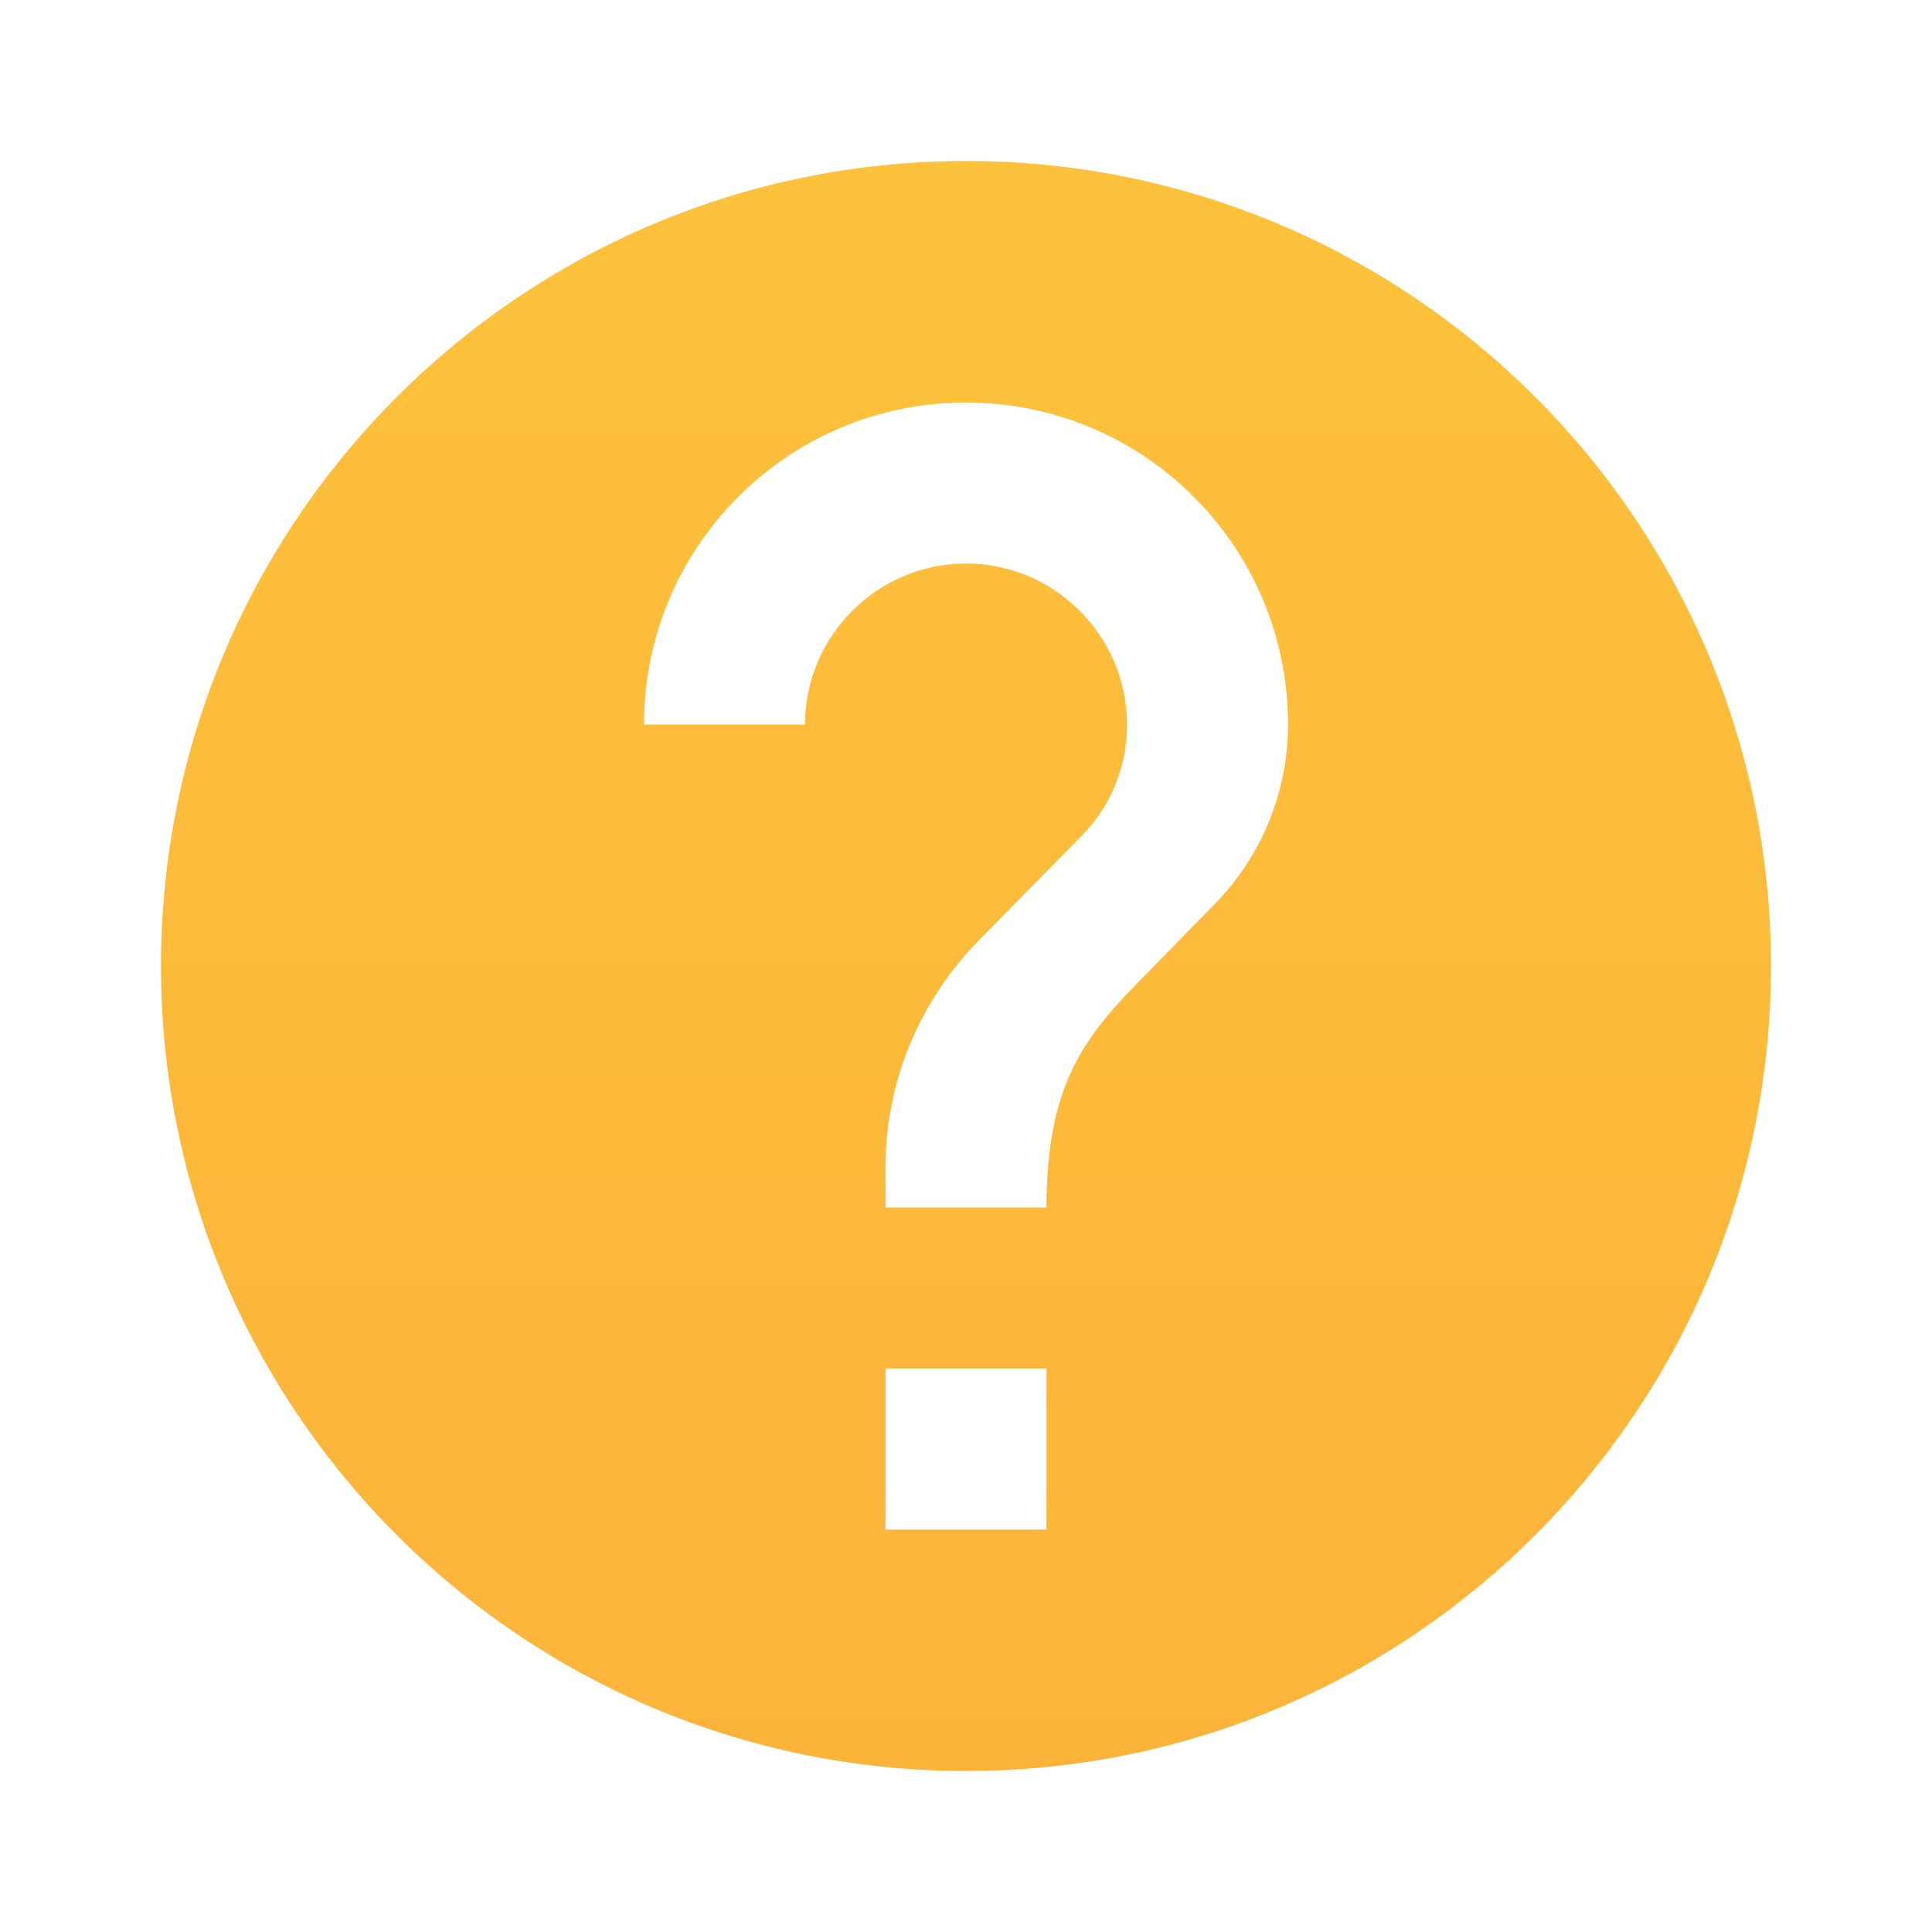
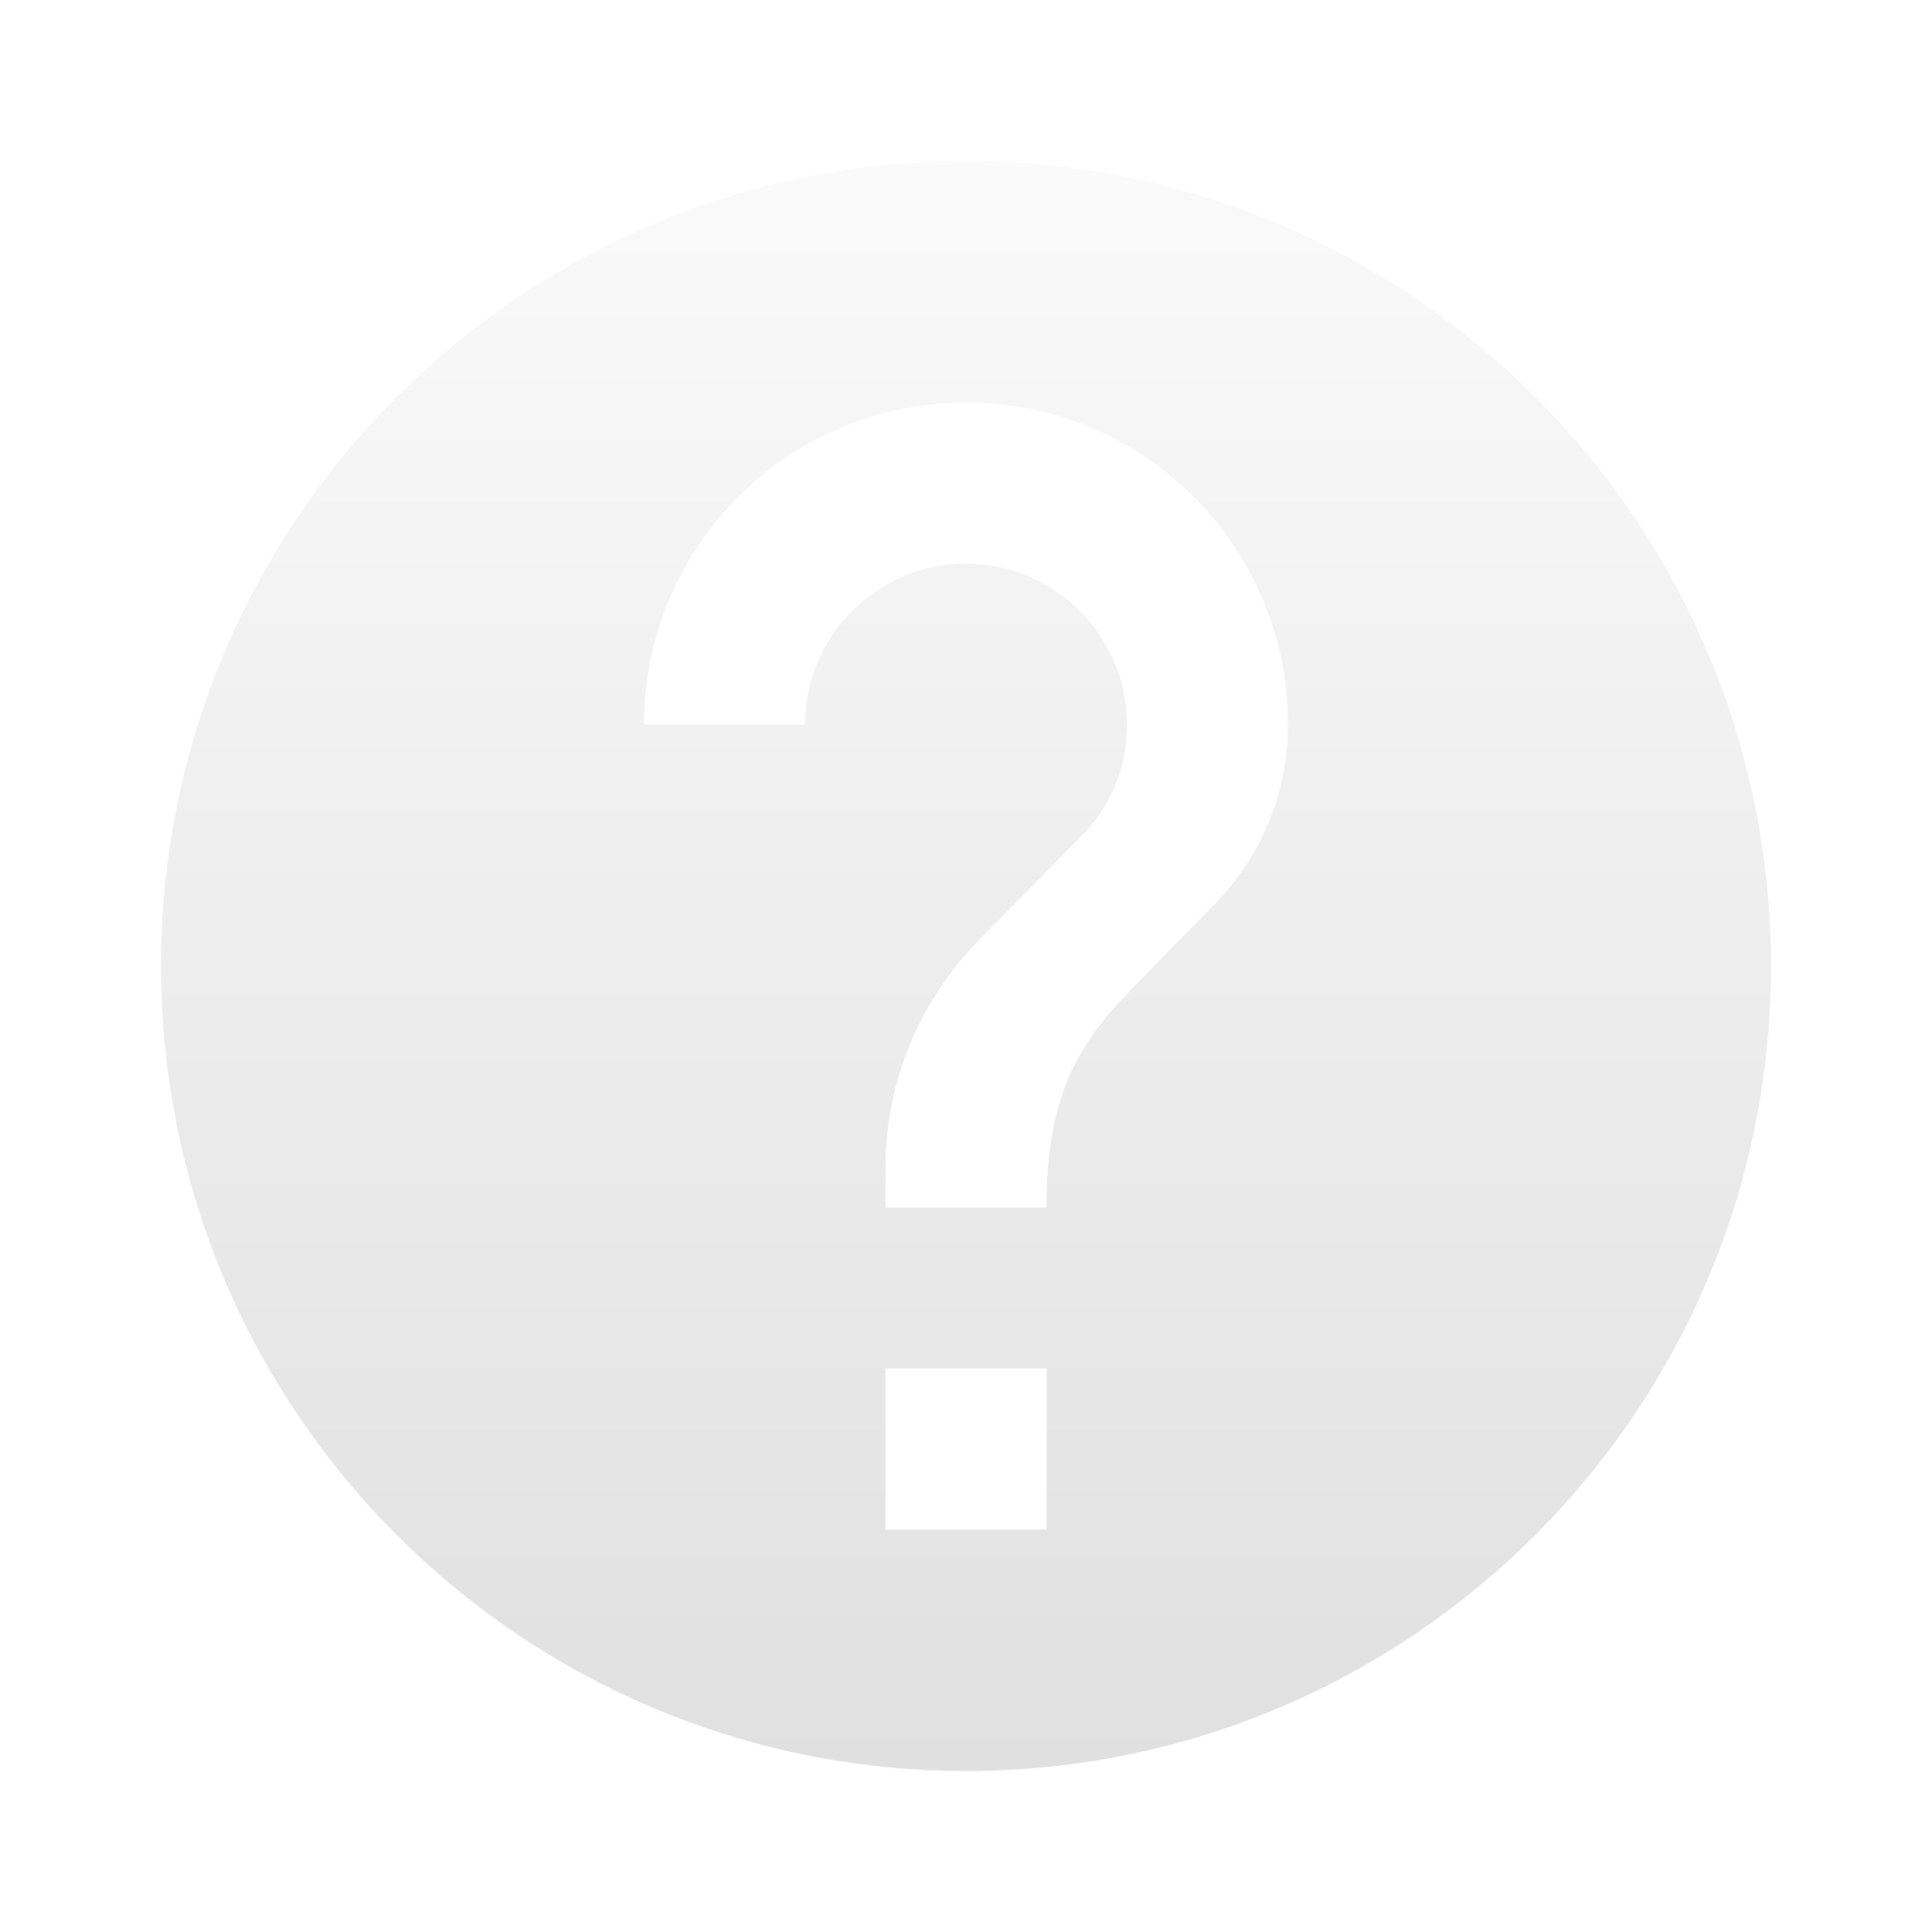
- <svg xmlns="http://www.w3.org/2000/svg" width="180" height="180" viewBox="0 0 180 180" fill="none">
-   <path d="M90 15C48.6 15 15 48.6 15 90C15 131.4 48.6 165 90 165C131.4 165 165 131.4 165 90C165 48.6 131.4 15 90 15ZM97.5 142.5H82.5V127.5H97.5V142.5ZM113.025 84.375L106.275 91.275C100.875 96.75 97.5 101.25 97.5 112.5H82.5V108.75C82.5 100.5 85.875 93 91.275 87.525L100.575 78.075C103.35 75.375 105 71.625 105 67.5C105 59.25 98.25 52.5 90 52.5C81.75 52.5 75 59.25 75 67.5H60C60 50.925 73.425 37.5 90 37.5C106.575 37.5 120 50.925 120 67.5C120 74.1 117.3 80.1 113.025 84.375Z" fill="url(#paint0_linear_103:309)" />
+ <svg xmlns="http://www.w3.org/2000/svg" width="24" height="24" viewBox="0 0 24 24" fill="none">
+   <path d="M12 2C6.48 2 2 6.48 2 12C2 17.52 6.48 22 12 22C17.52 22 22 17.52 22 12C22 6.48 17.52 2 12 2ZM13 19H11V17H13V19ZM15.07 11.25L14.17 12.17C13.45 12.9 13 13.5 13 15H11V14.5C11 13.4 11.45 12.4 12.17 11.67L13.41 10.41C13.78 10.05 14 9.55 14 9C14 7.9 13.1 7 12 7C10.9 7 10 7.9 10 9H8C8 6.79 9.79 5 12 5C14.21 5 16 6.79 16 9C16 9.88 15.64 10.68 15.07 11.25Z" fill="url(#paint0_linear_388_746)" />
  <defs>
-     <linearGradient id="paint0_linear_103:309" x1="90" y1="15" x2="90" y2="165" gradientUnits="userSpaceOnUse">
-       <stop stop-color="#FDC23B" />
-       <stop offset="1" stop-color="#FCB33A" />
+     <linearGradient id="paint0_linear_388_746" x1="12" y1="2" x2="12" y2="22" gradientUnits="userSpaceOnUse">
+       <stop stop-color="#FAFAFA" />
+       <stop offset="1" stop-color="#E0E0E0" />
    </linearGradient>
  </defs>
</svg>
